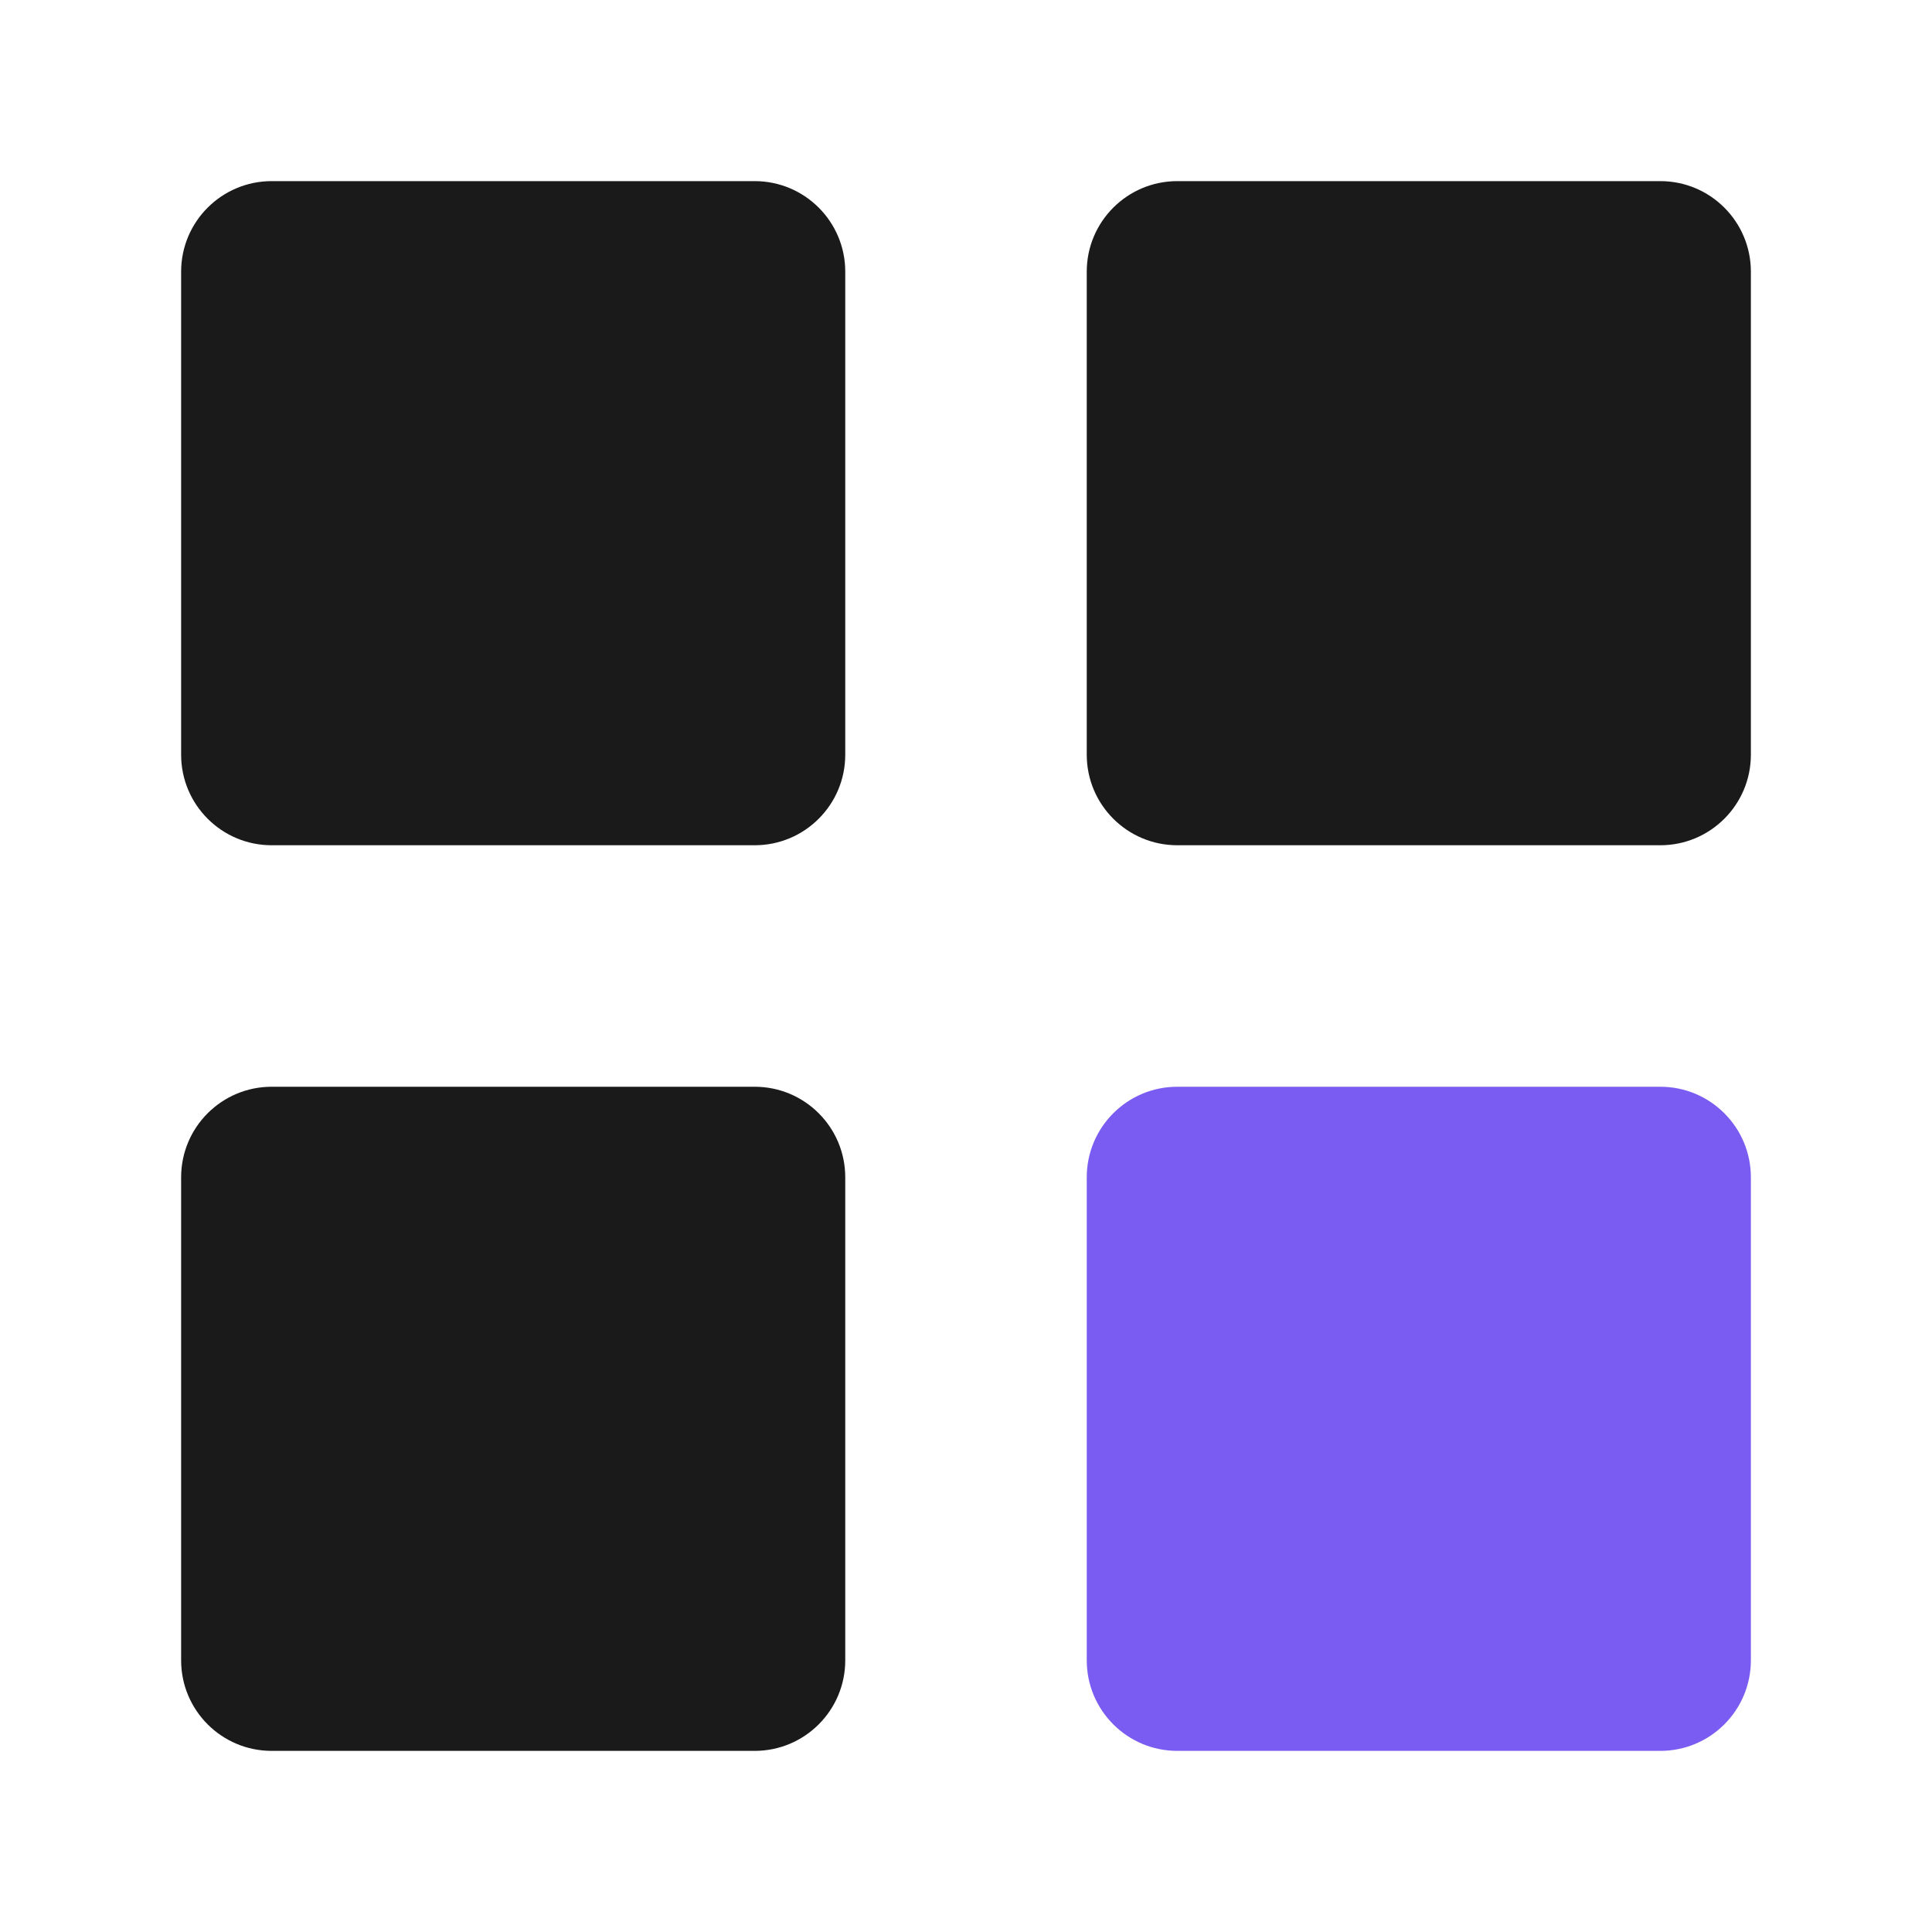
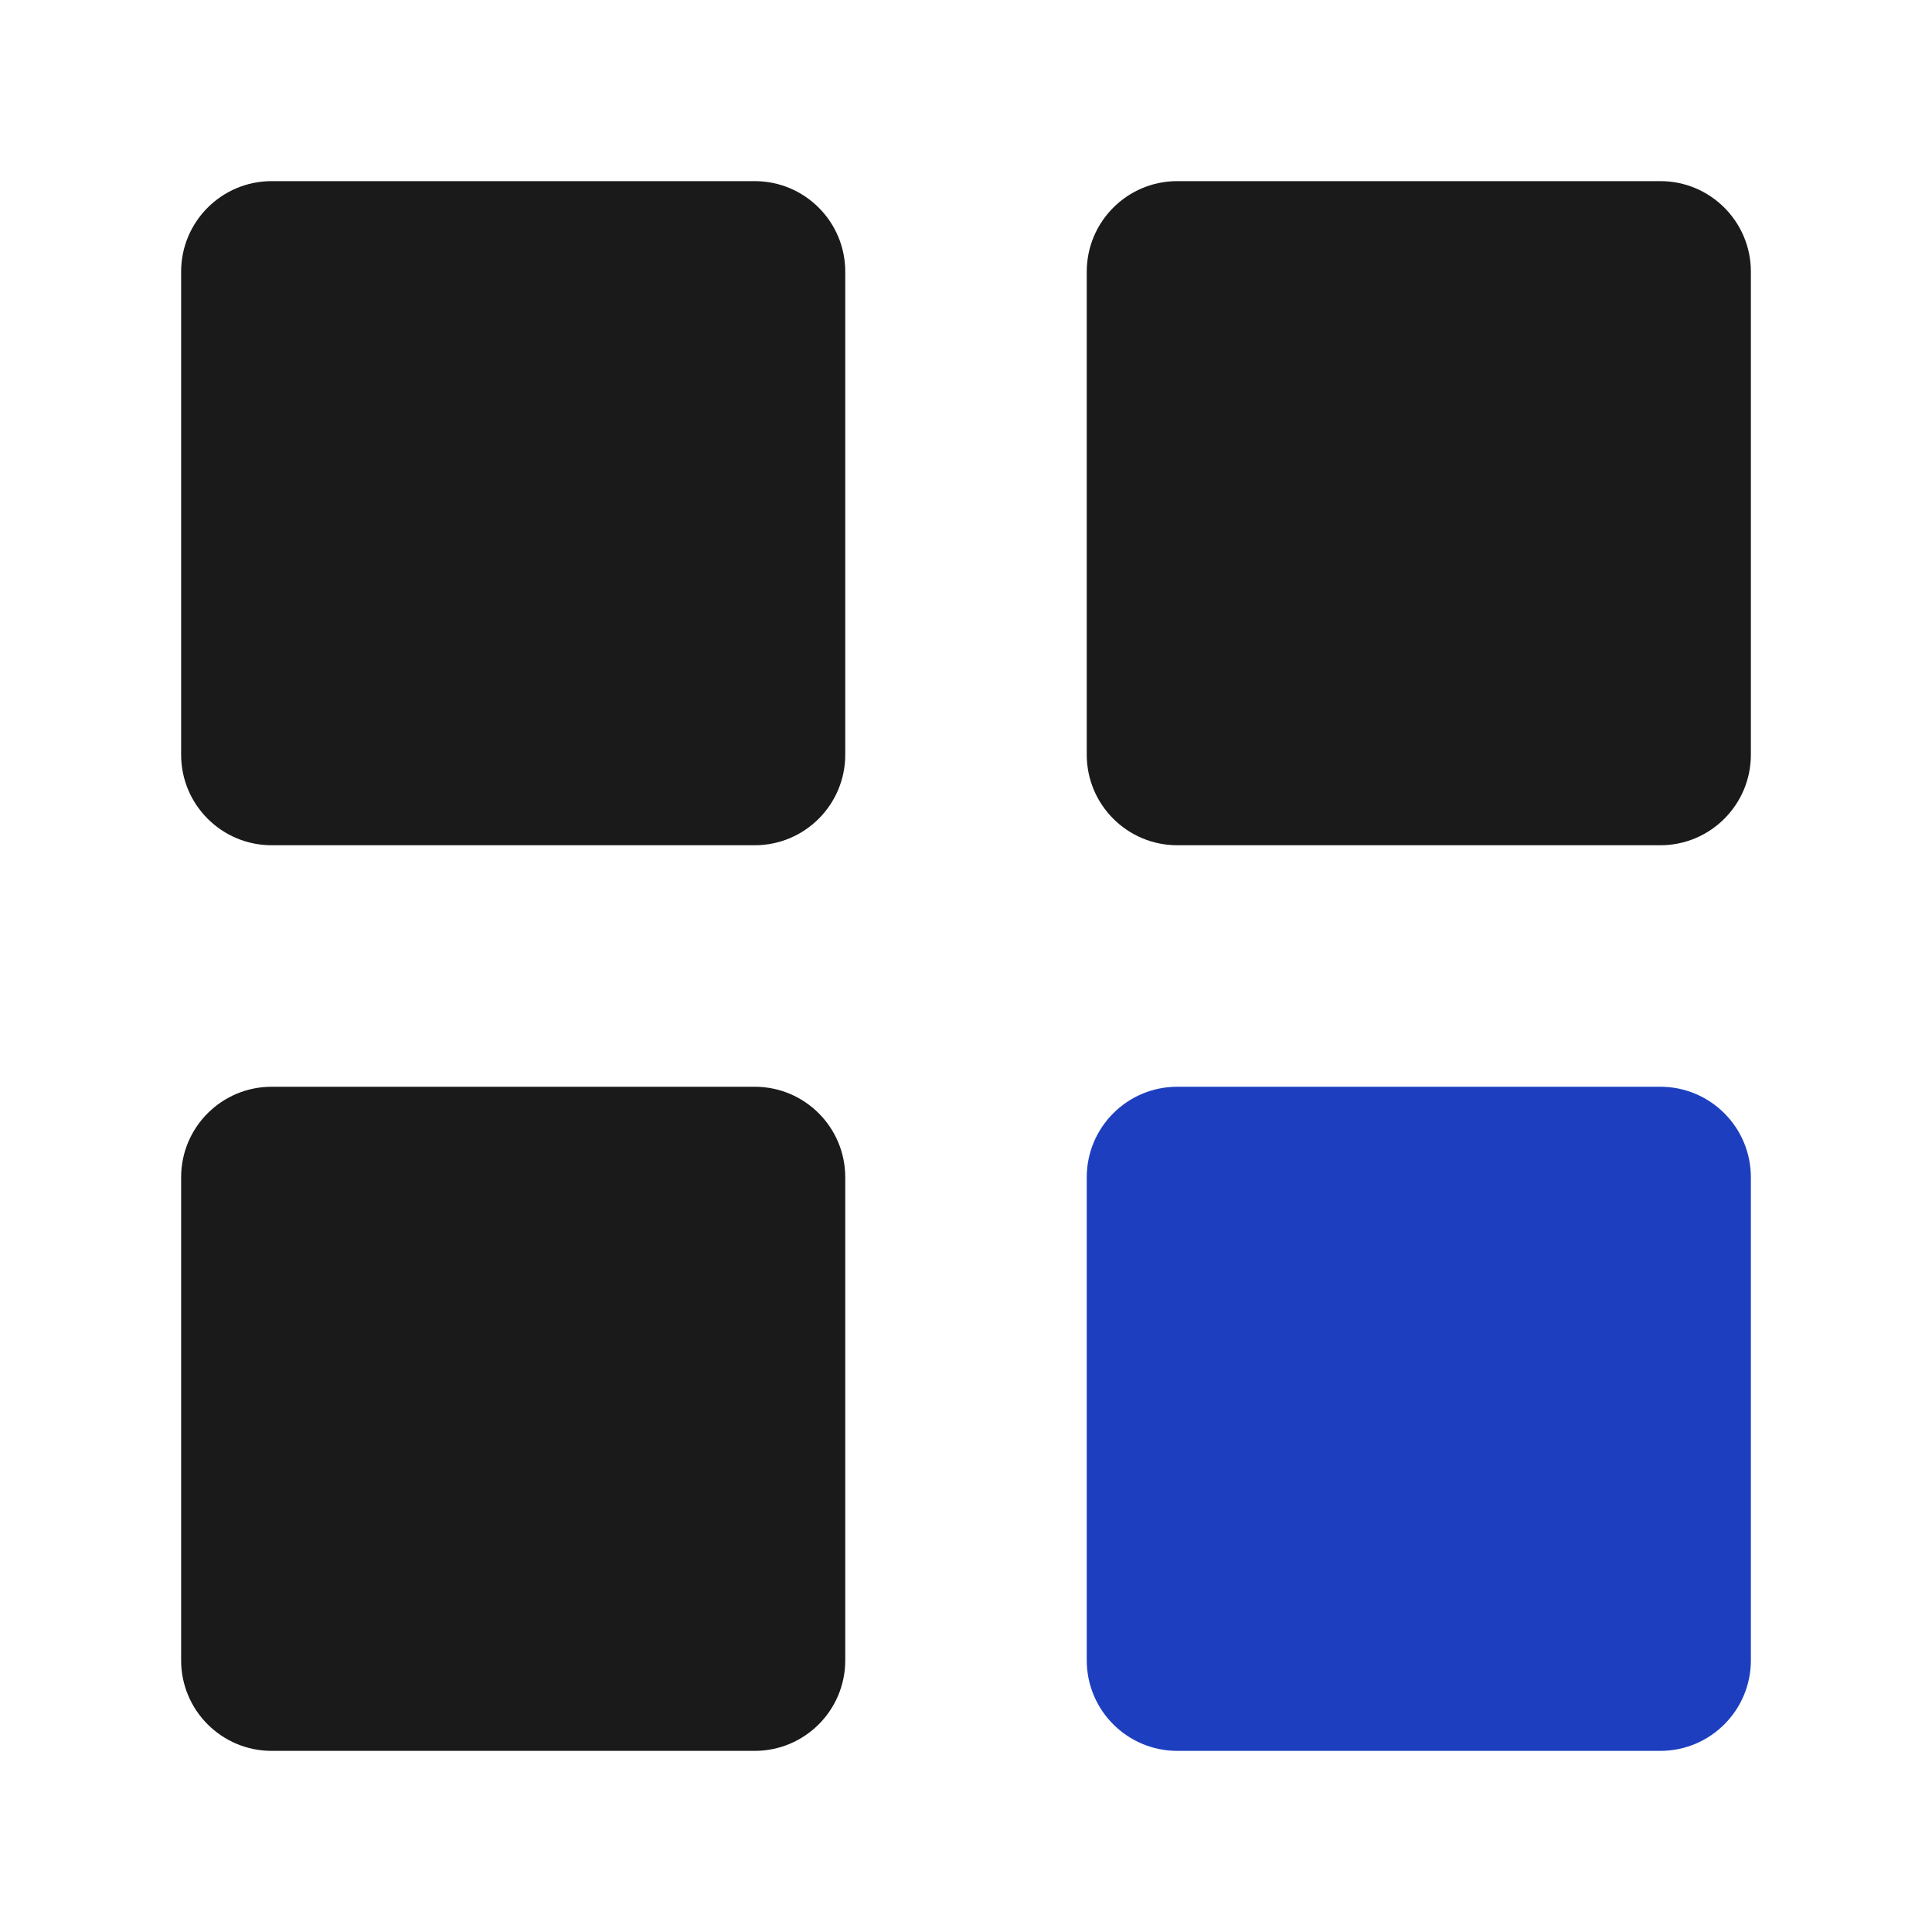
<svg xmlns="http://www.w3.org/2000/svg" viewBox="0 0 32 32" fill="none">
  <rect x="3" y="3" width="11" height="11" rx="1.5" fill="#1a1a1a" />
  <rect x="18" y="3" width="11" height="11" rx="1.5" fill="#1a1a1a" />
  <rect x="3" y="18" width="11" height="11" rx="1.5" fill="#1a1a1a" />
-   <rect x="18" y="18" width="11" height="11" rx="1.5" fill="#7b5cf2" />
+   <rect x="18" y="18" width="11" height="11" rx="1.5" fill="#1d3fbf" />
</svg>
